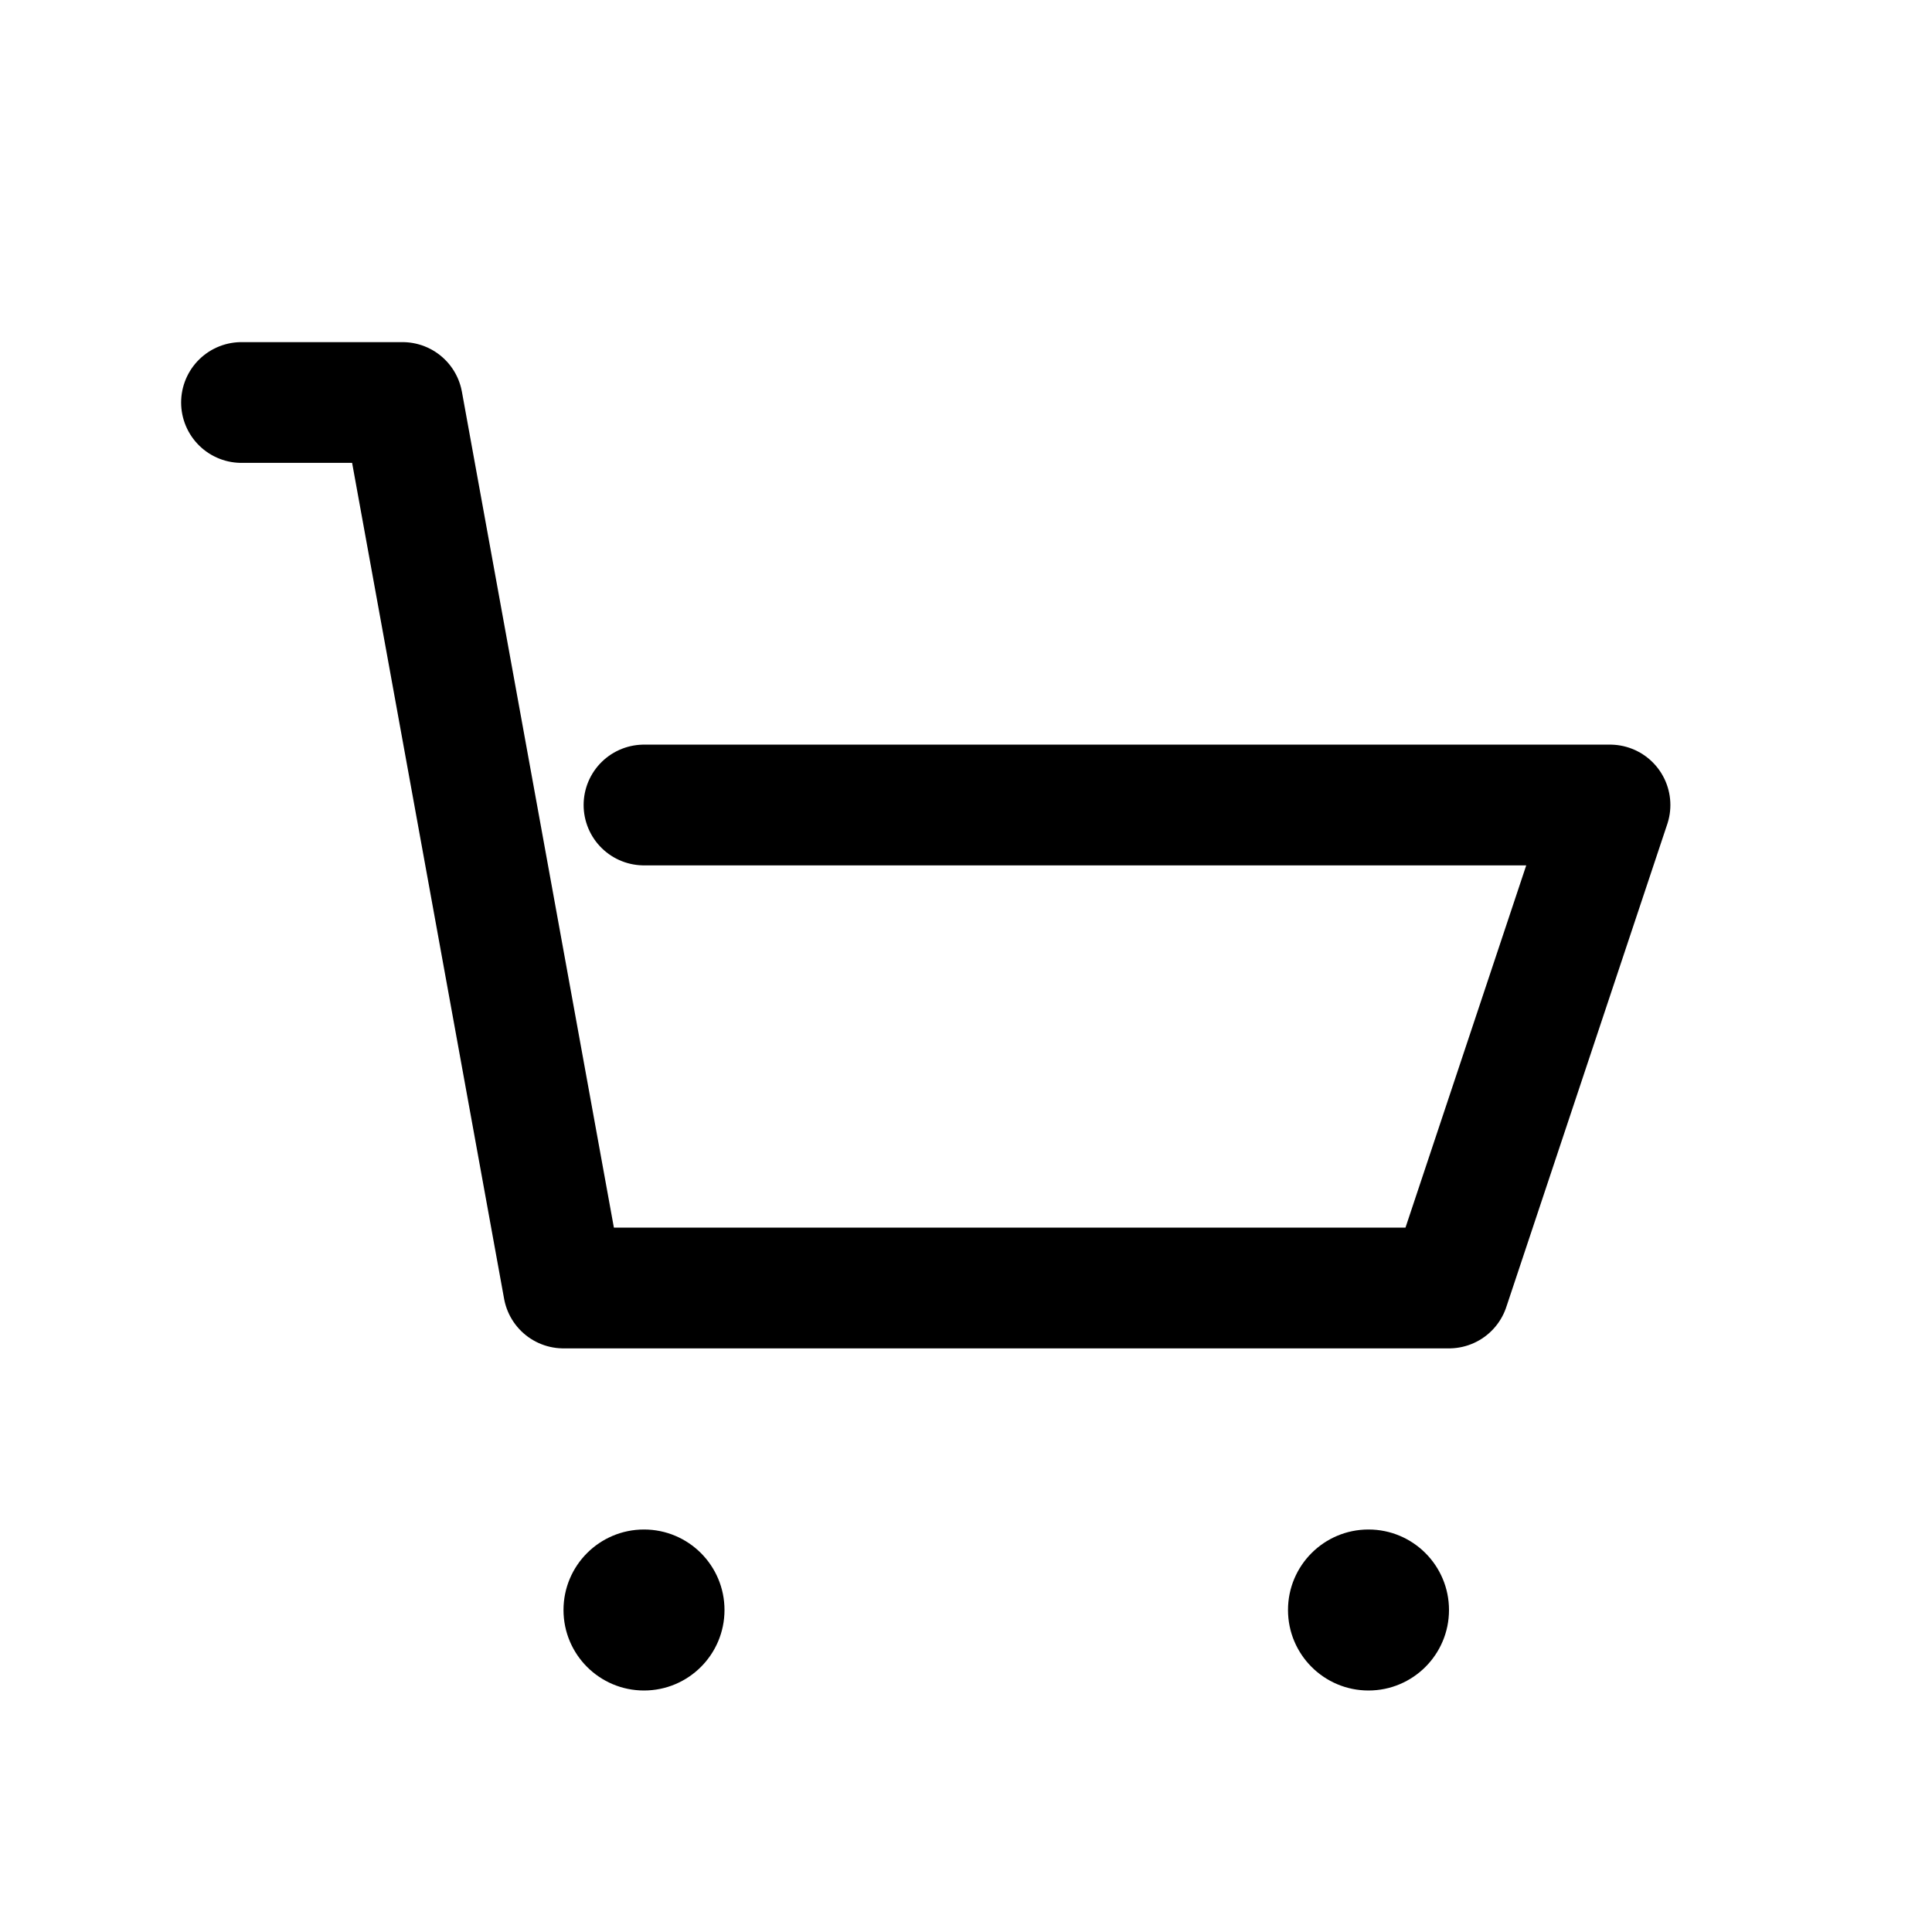
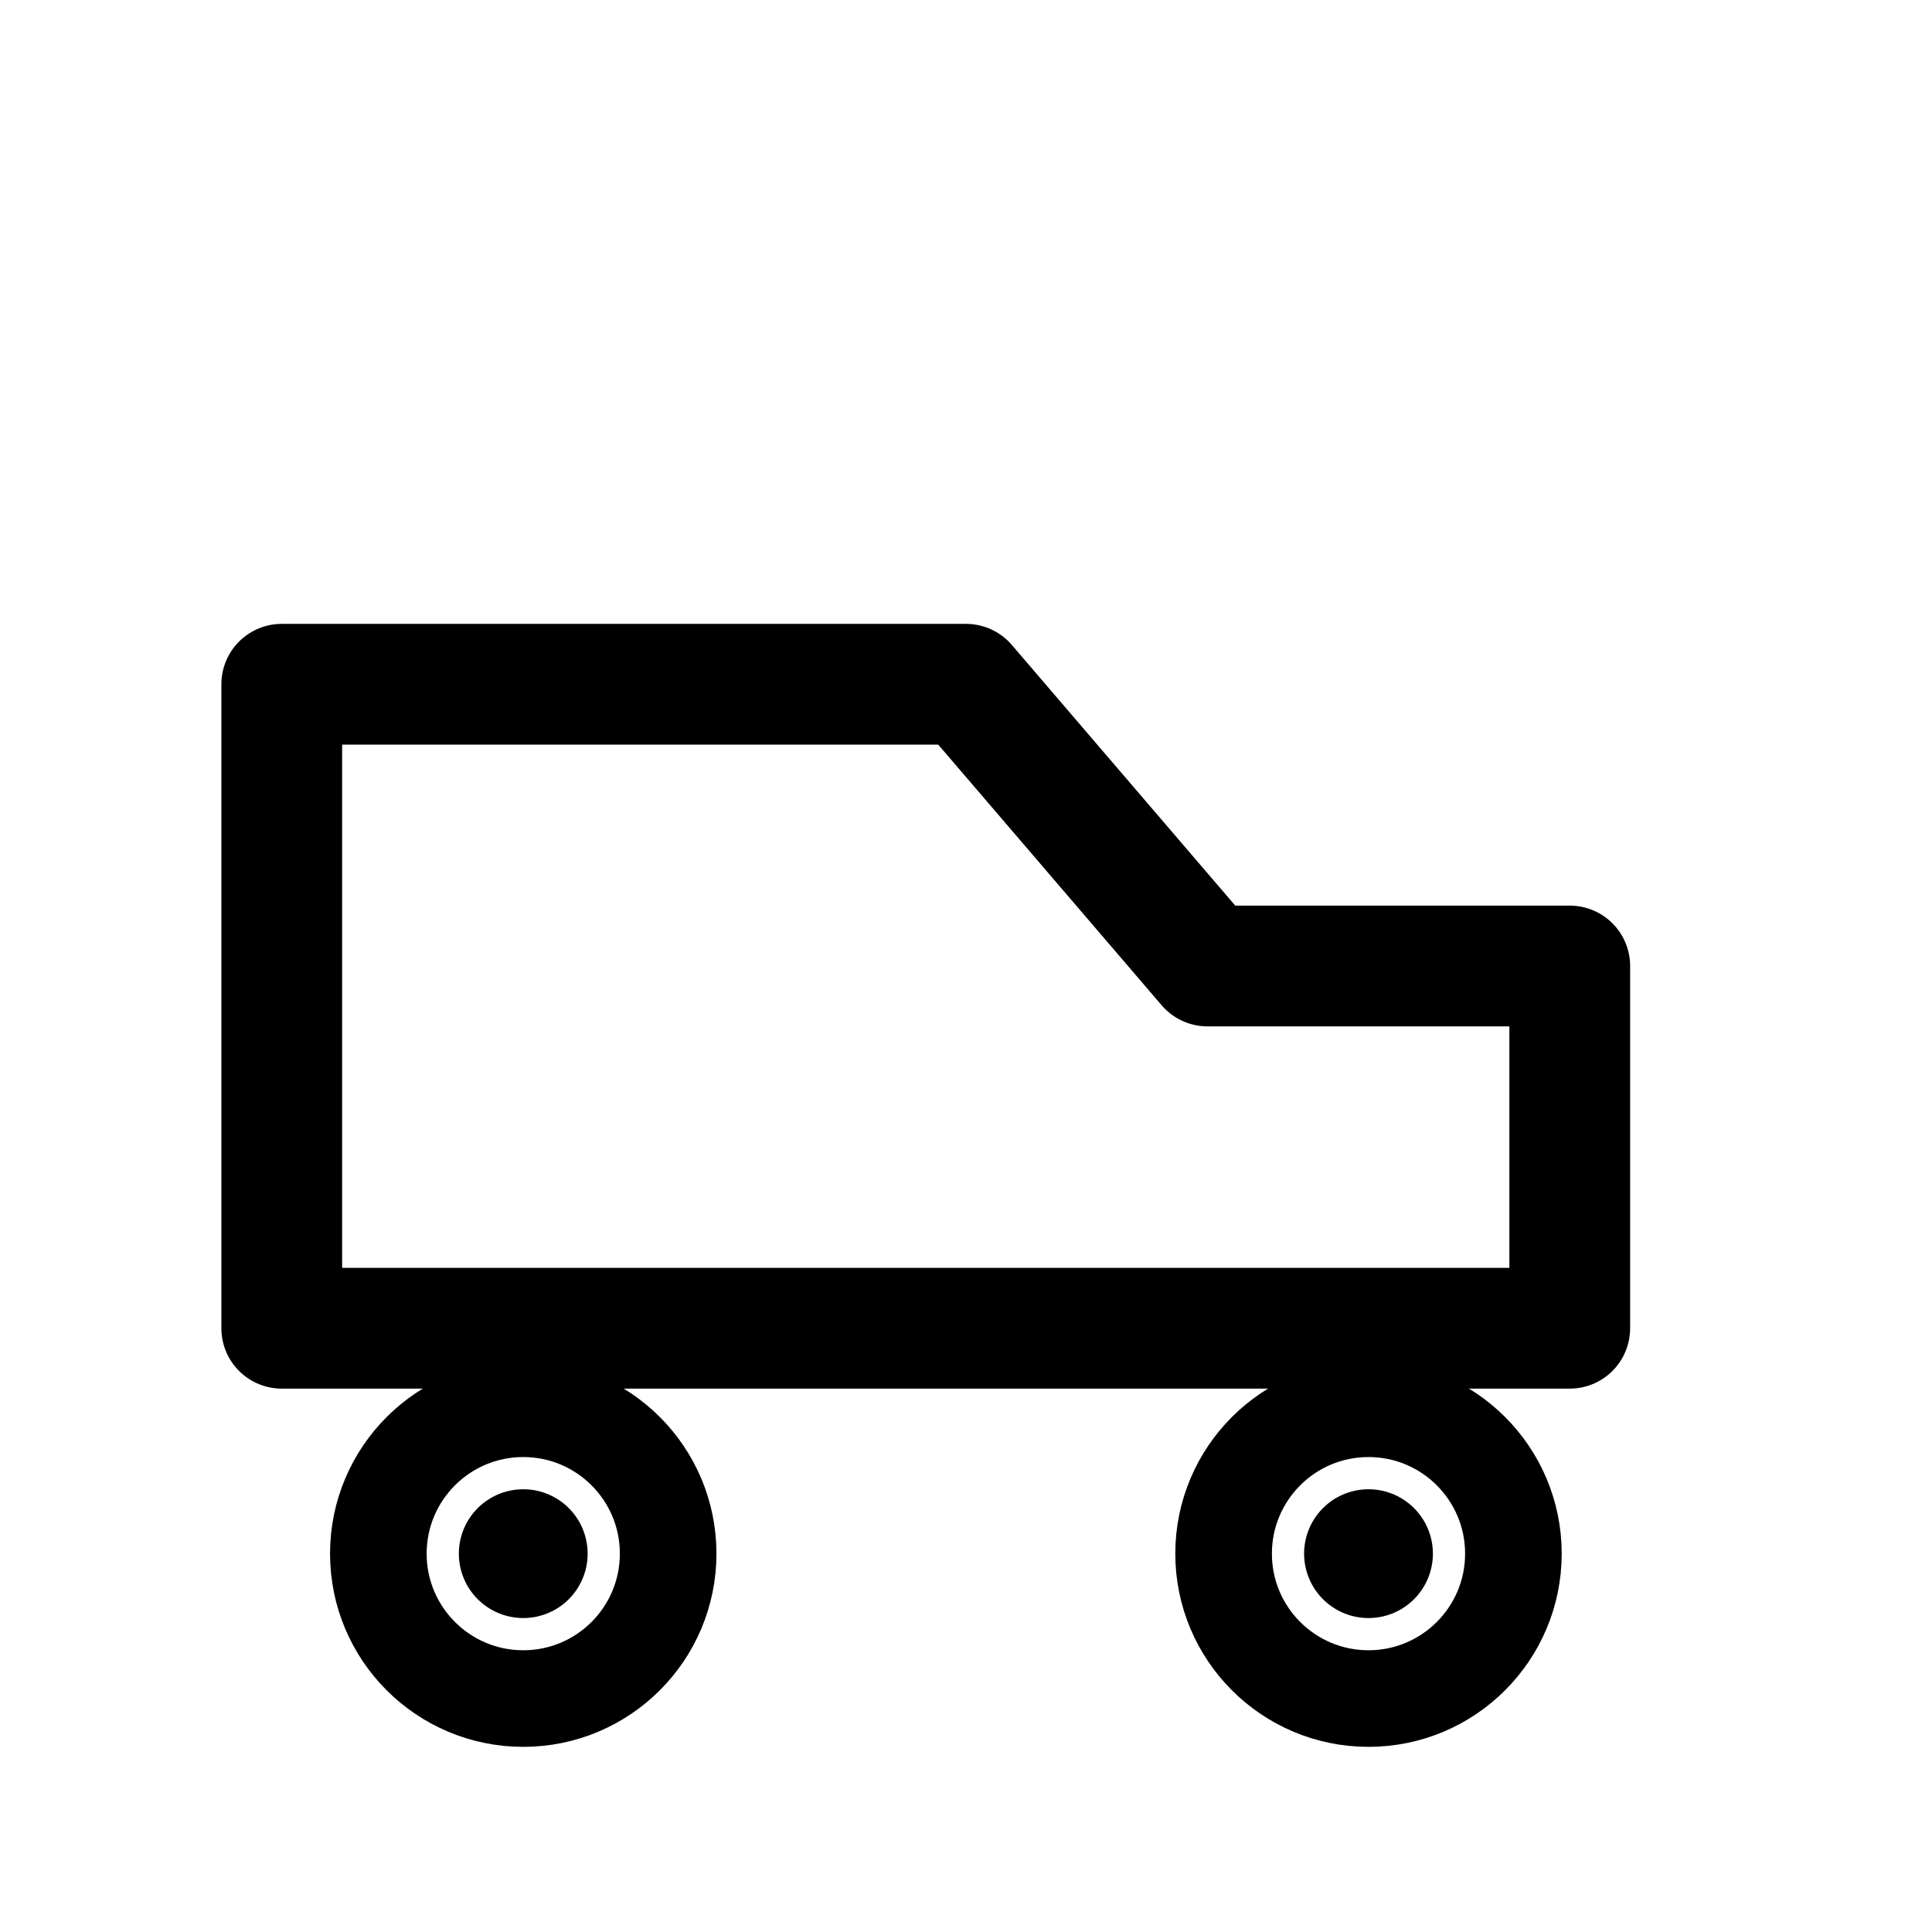
<svg xmlns="http://www.w3.org/2000/svg" width="24" height="24" viewBox="0 0 24 24" fill="none">
-   <path d="M3 5h2l2 11h11l2-6H8" stroke="currentColor" stroke-width="1.5" stroke-linecap="round" stroke-linejoin="round" />
-   <path d="M9 20a1 1 0 1 1-2 0 1 1 0 0 1 2 0zm9 0a1 1 0 1 1-2 0 1 1 0 0 1 2 0z" fill="currentColor" />
+   <path d="M3.5 8.5h8.5l3 3.5h4.5v4.5H3.5z" stroke="currentColor" stroke-width="1.5" stroke-linejoin="round" />
+   <path d="M6.5 17.5a1.8 1.8 0 1 0 0 3.6 1.8 1.8 0 0 0 0-3.6zm10.5 0a1.8 1.8 0 1 0 0 3.6 1.8 1.8 0 0 0 0-3.6z" stroke="currentColor" stroke-width="1.2" />
+   <path d="M6.5 19.3h0" stroke="currentColor" stroke-width="1.6" stroke-linecap="round" />
+   <path d="M17 19.3h0" stroke="currentColor" stroke-width="1.6" stroke-linecap="round" />
</svg>
